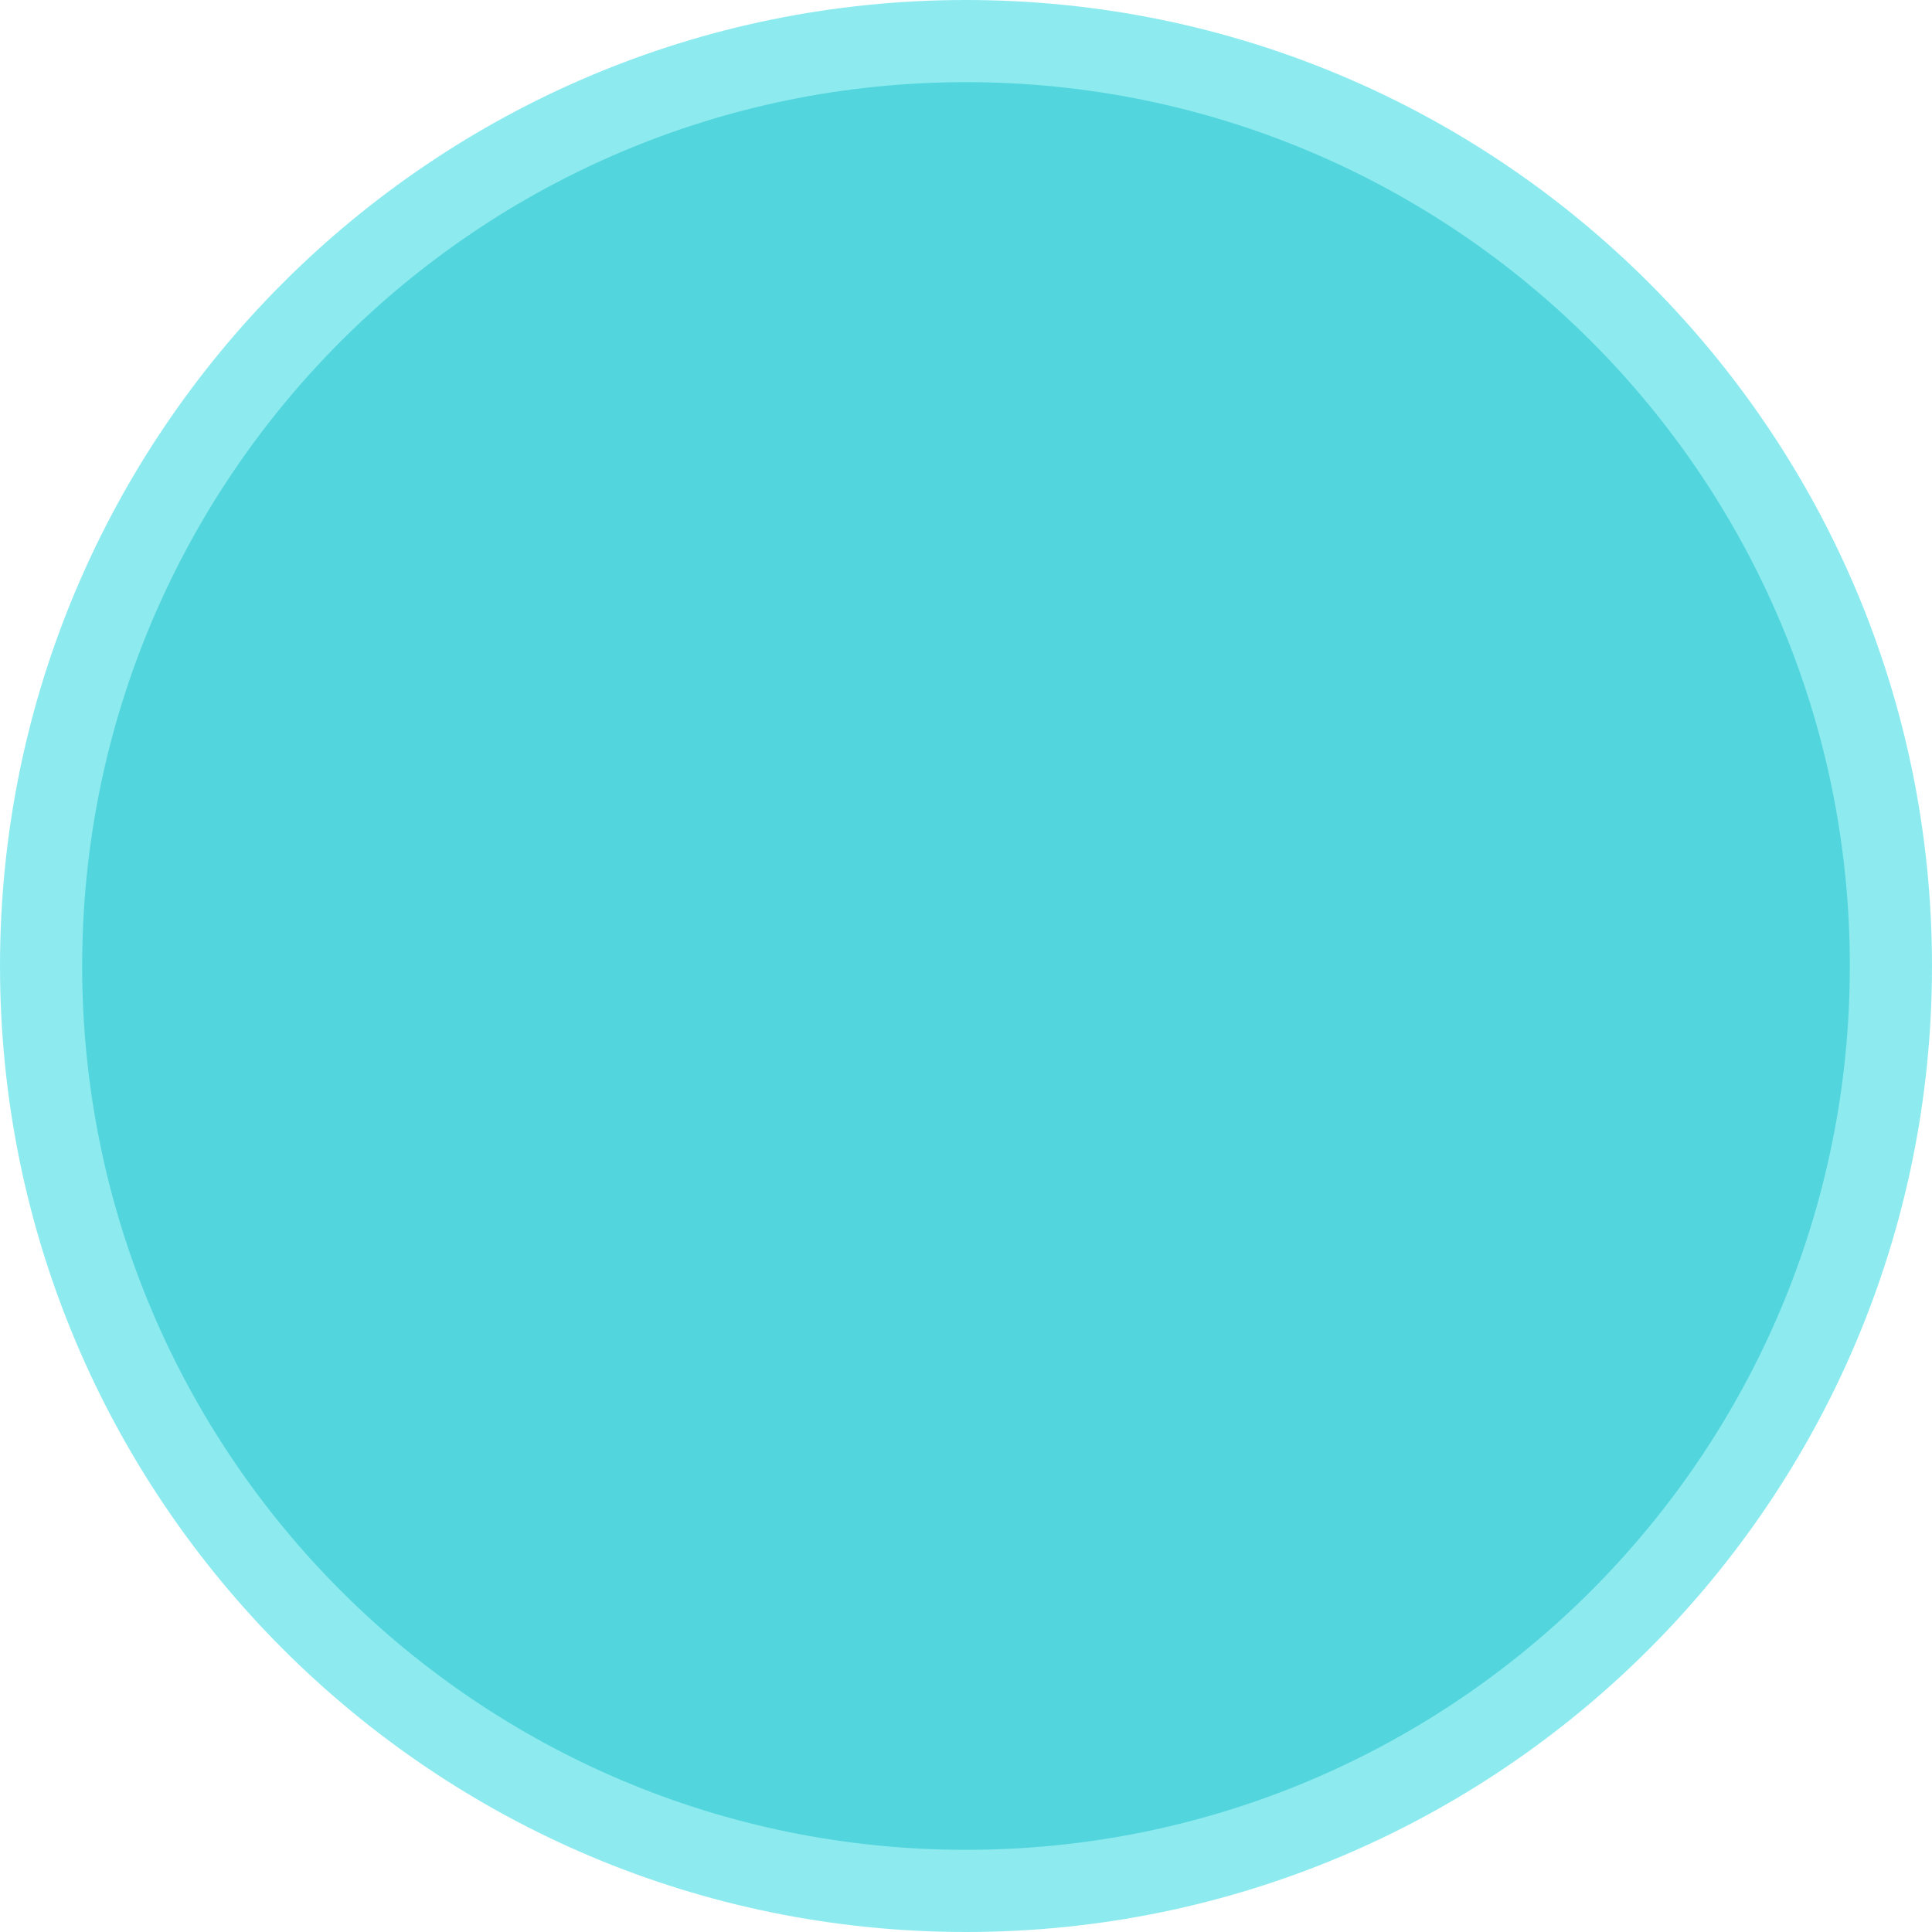
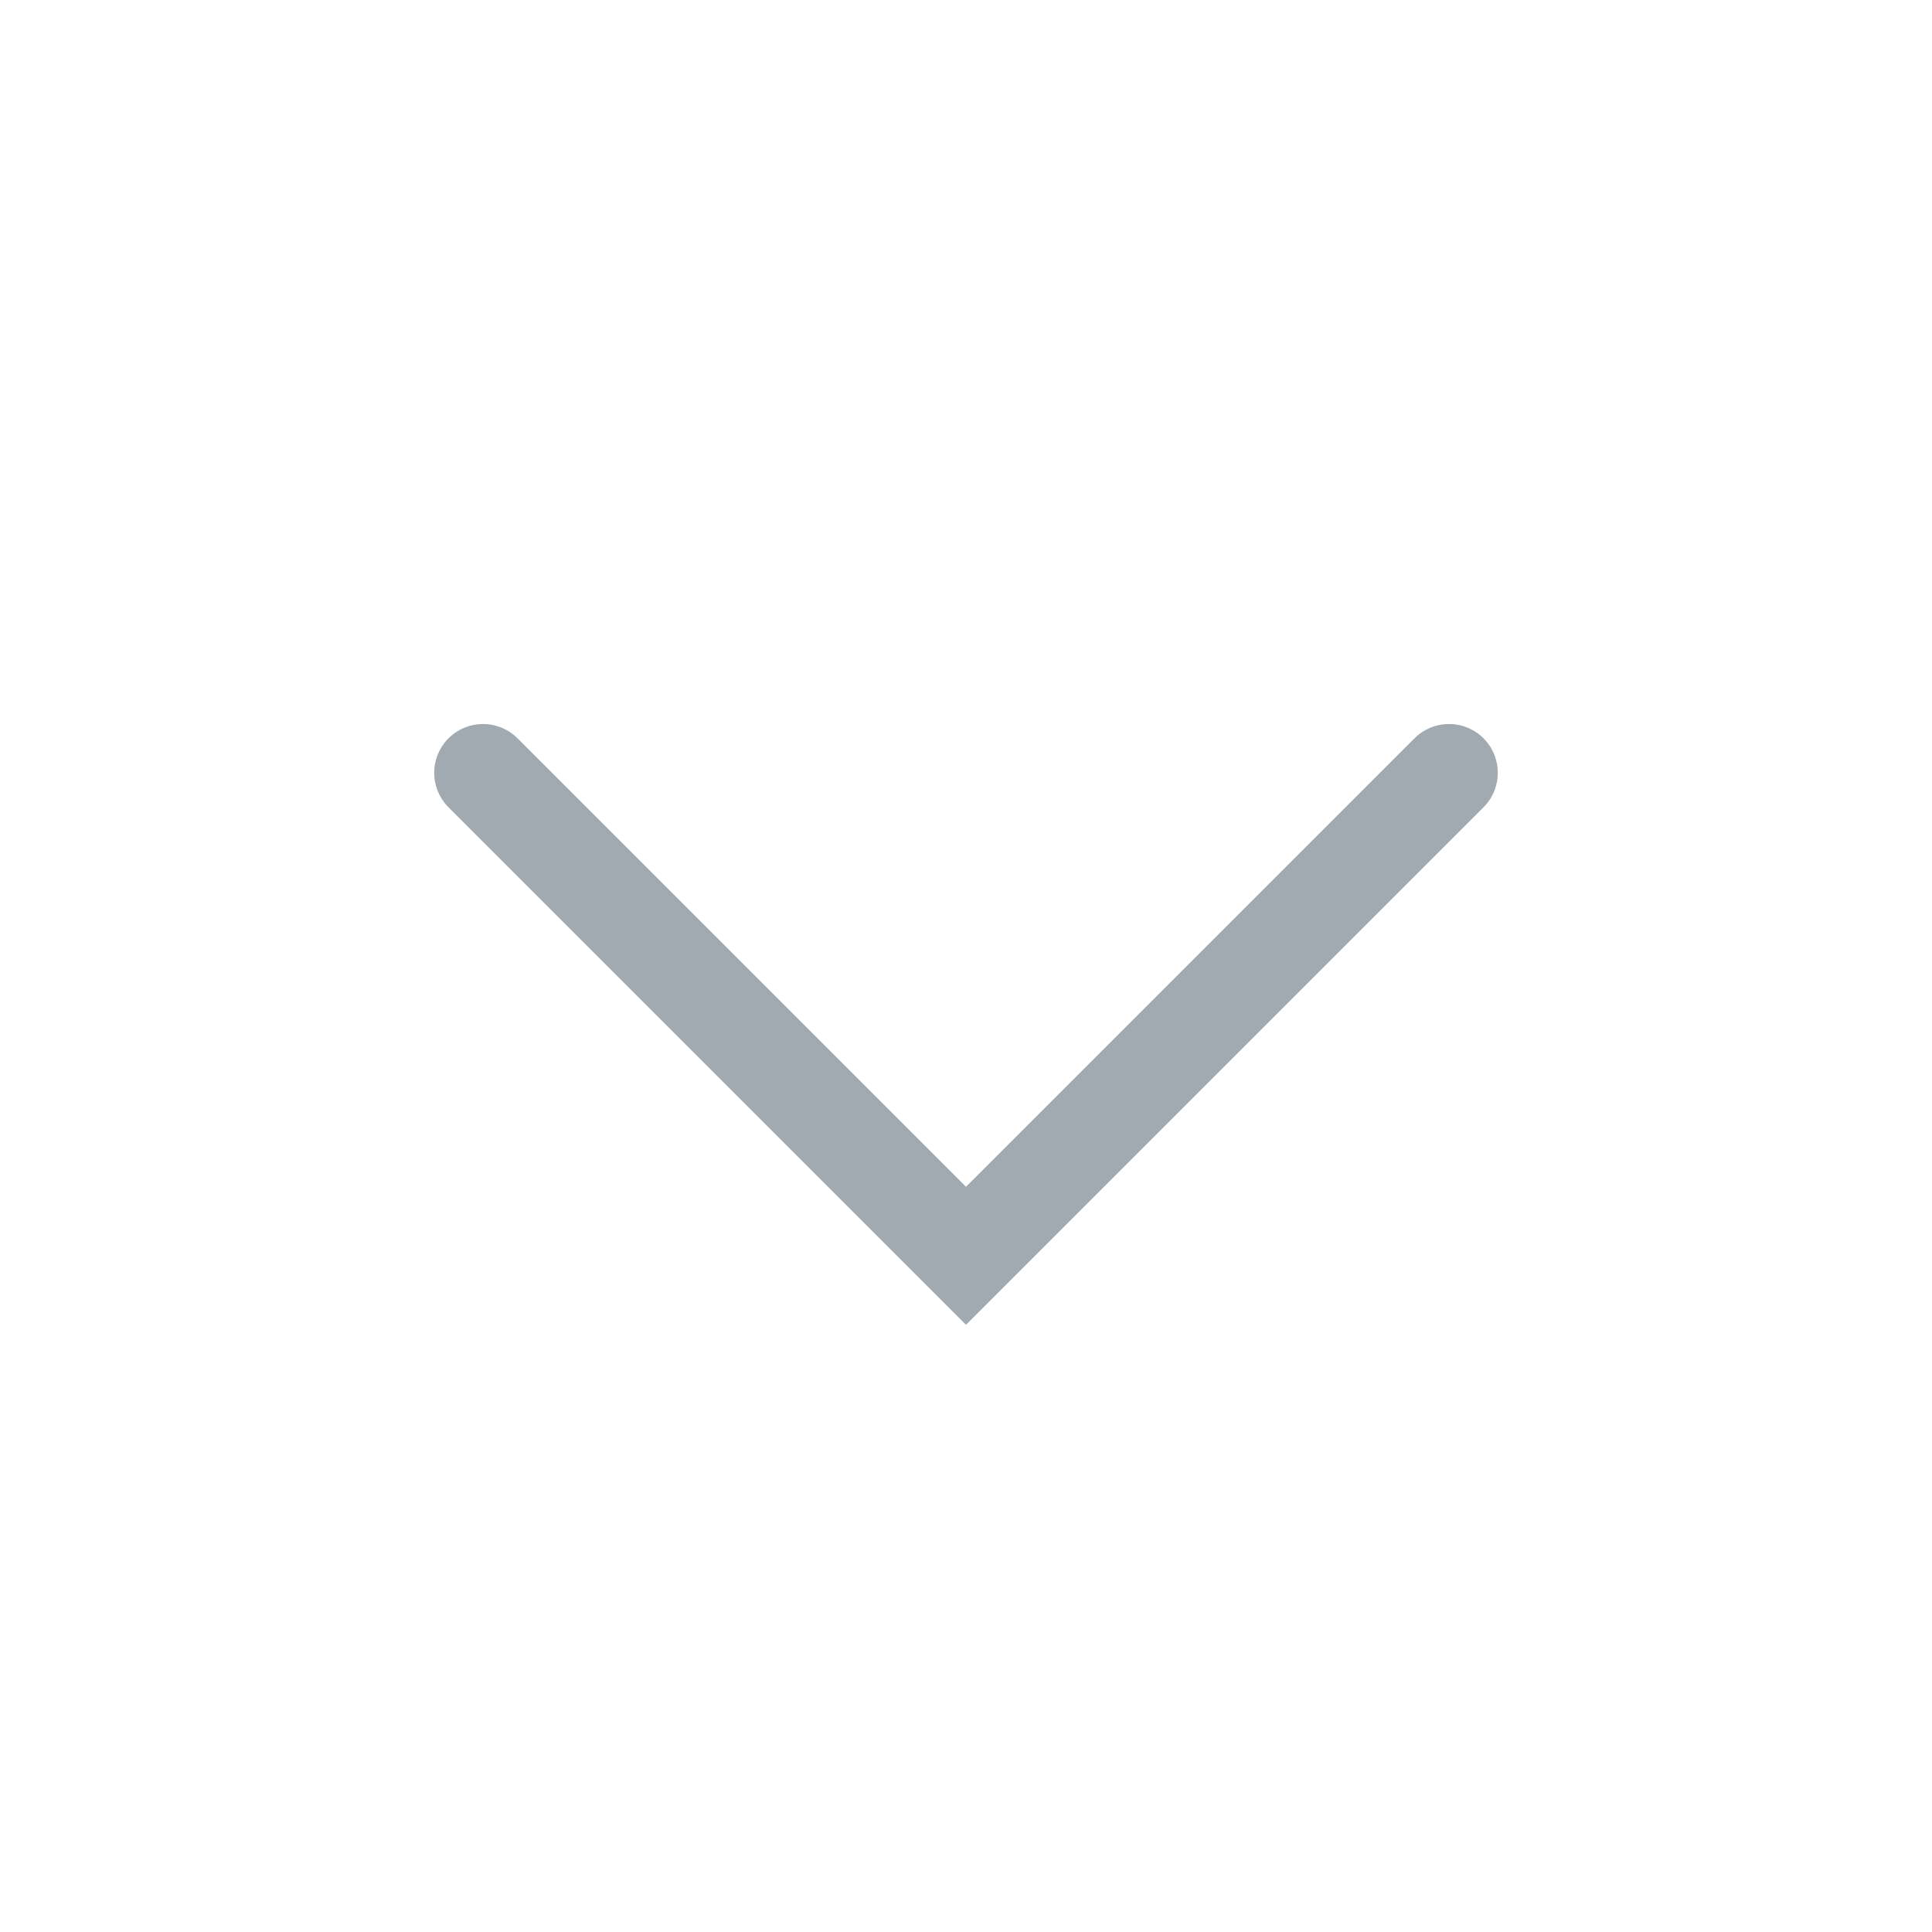
<svg xmlns="http://www.w3.org/2000/svg" viewBox="0 0 50 50" version="1.2" baseProfile="tiny">
  <defs>
</defs>
  <g fill="none" stroke="black" stroke-width="1" fill-rule="evenodd" stroke-linecap="square" stroke-linejoin="bevel">
-     <g fill="#1cd8e2" fill-opacity="1" stroke="none" transform="matrix(0.0548336,0,0,-0.0548338,-0.395944,50.2673)" font-family="Noto Sans" font-size="10" font-weight="400" font-style="normal" opacity="0.5">
-       <path vector-effect="none" fill-rule="evenodd" d="M463.146,4.875 C714.95,4.875 919.071,208.996 919.071,460.8 C919.071,712.596 714.95,916.721 463.146,916.721 C211.346,916.721 7.221,712.596 7.221,460.8 C7.221,208.996 211.346,4.875 463.146,4.875 " />
-     </g>
-     <g fill="#19c0ca" fill-opacity="1" stroke="none" transform="matrix(0.0548336,0,0,-0.0548338,-0.395944,50.2673)" font-family="Noto Sans" font-size="10" font-weight="400" font-style="normal" opacity="0.5">
-       <path vector-effect="none" fill-rule="evenodd" d="M463.146,43.65 C693.534,43.65 880.295,230.413 880.295,460.8 C880.295,691.179 693.534,877.946 463.146,877.946 C232.763,877.946 46,691.179 46,460.8 C46,230.413 232.763,43.65 463.146,43.65 " />
+     <g fill="none" stroke="#a1a9b1" stroke-opacity="1" stroke-width="1.01" stroke-linecap="round" stroke-linejoin="miter" stroke-miterlimit="2" transform="matrix(2.5,0,0,2.5,2.5,2.5)" font-family="Noto Sans" font-size="10" font-weight="400" font-style="normal">
+       <polyline fill="none" vector-effect="none" points="4,7 9,12 14,7 " />
    </g>
    <g fill="none" stroke="#000000" stroke-opacity="1" stroke-width="1" stroke-linecap="square" stroke-linejoin="bevel" transform="matrix(1,0,0,1,0,0)" font-family="Noto Sans" font-size="10" font-weight="400" font-style="normal">
</g>
  </g>
</svg>
